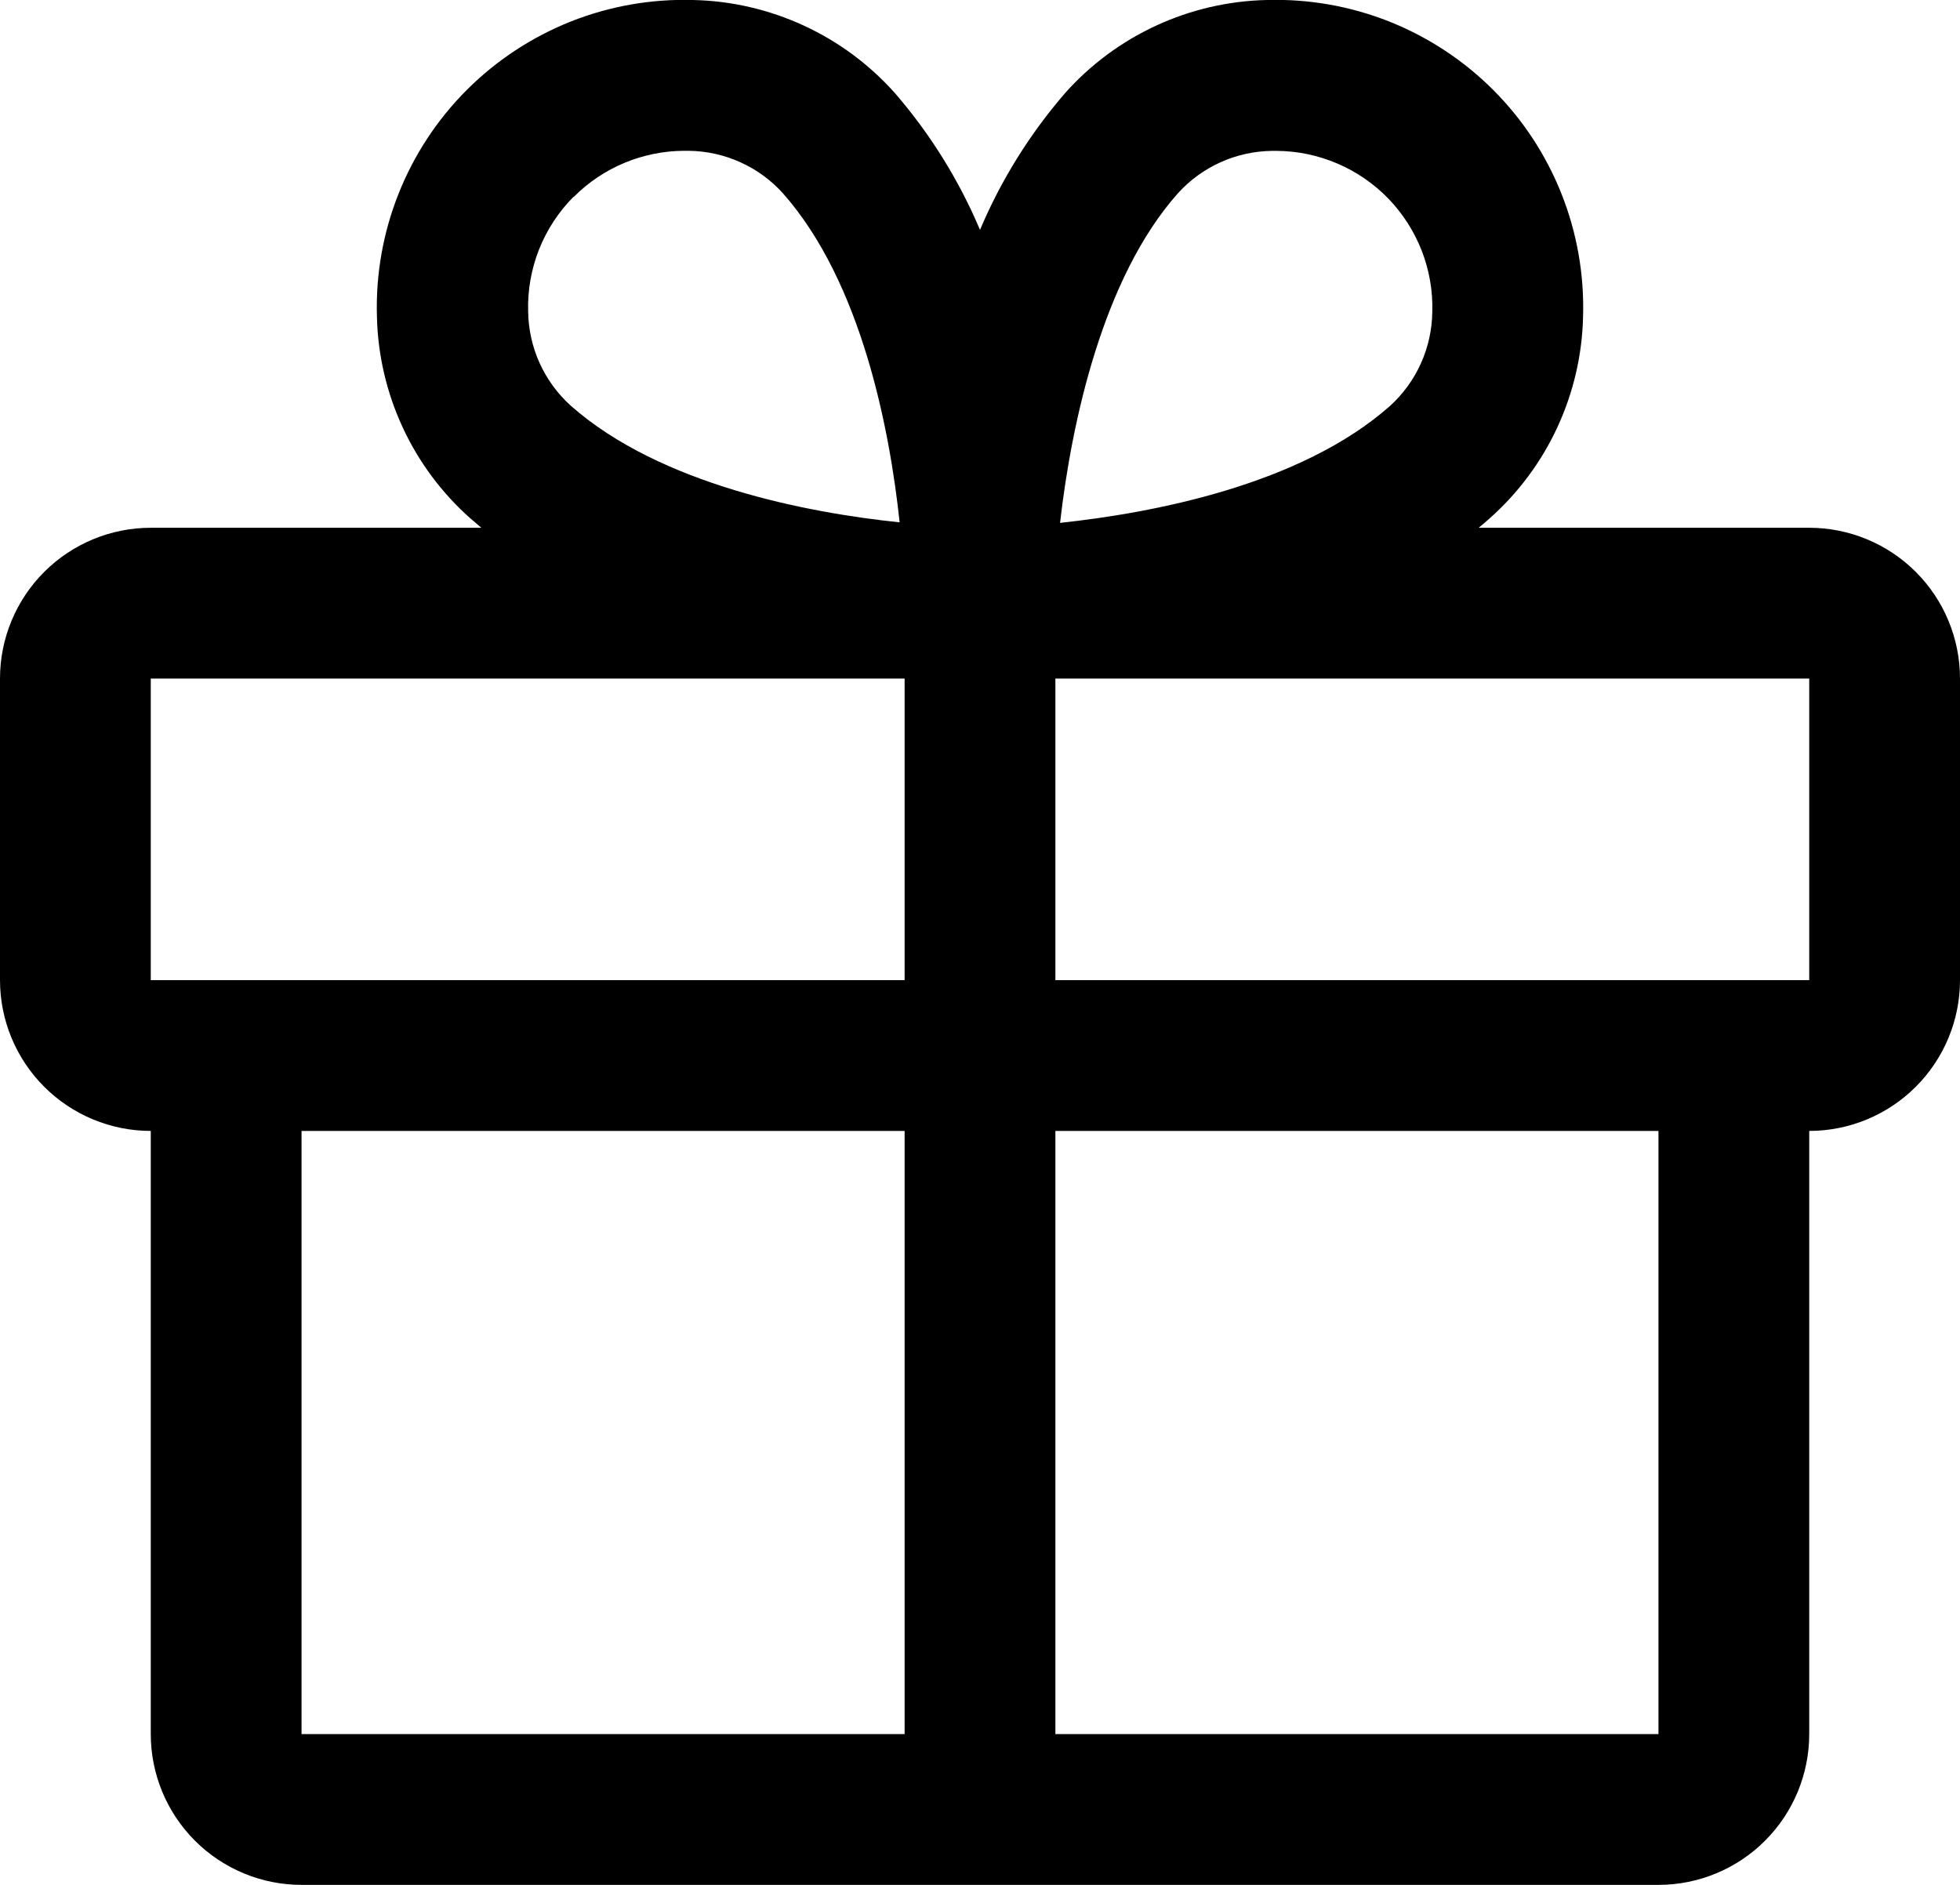
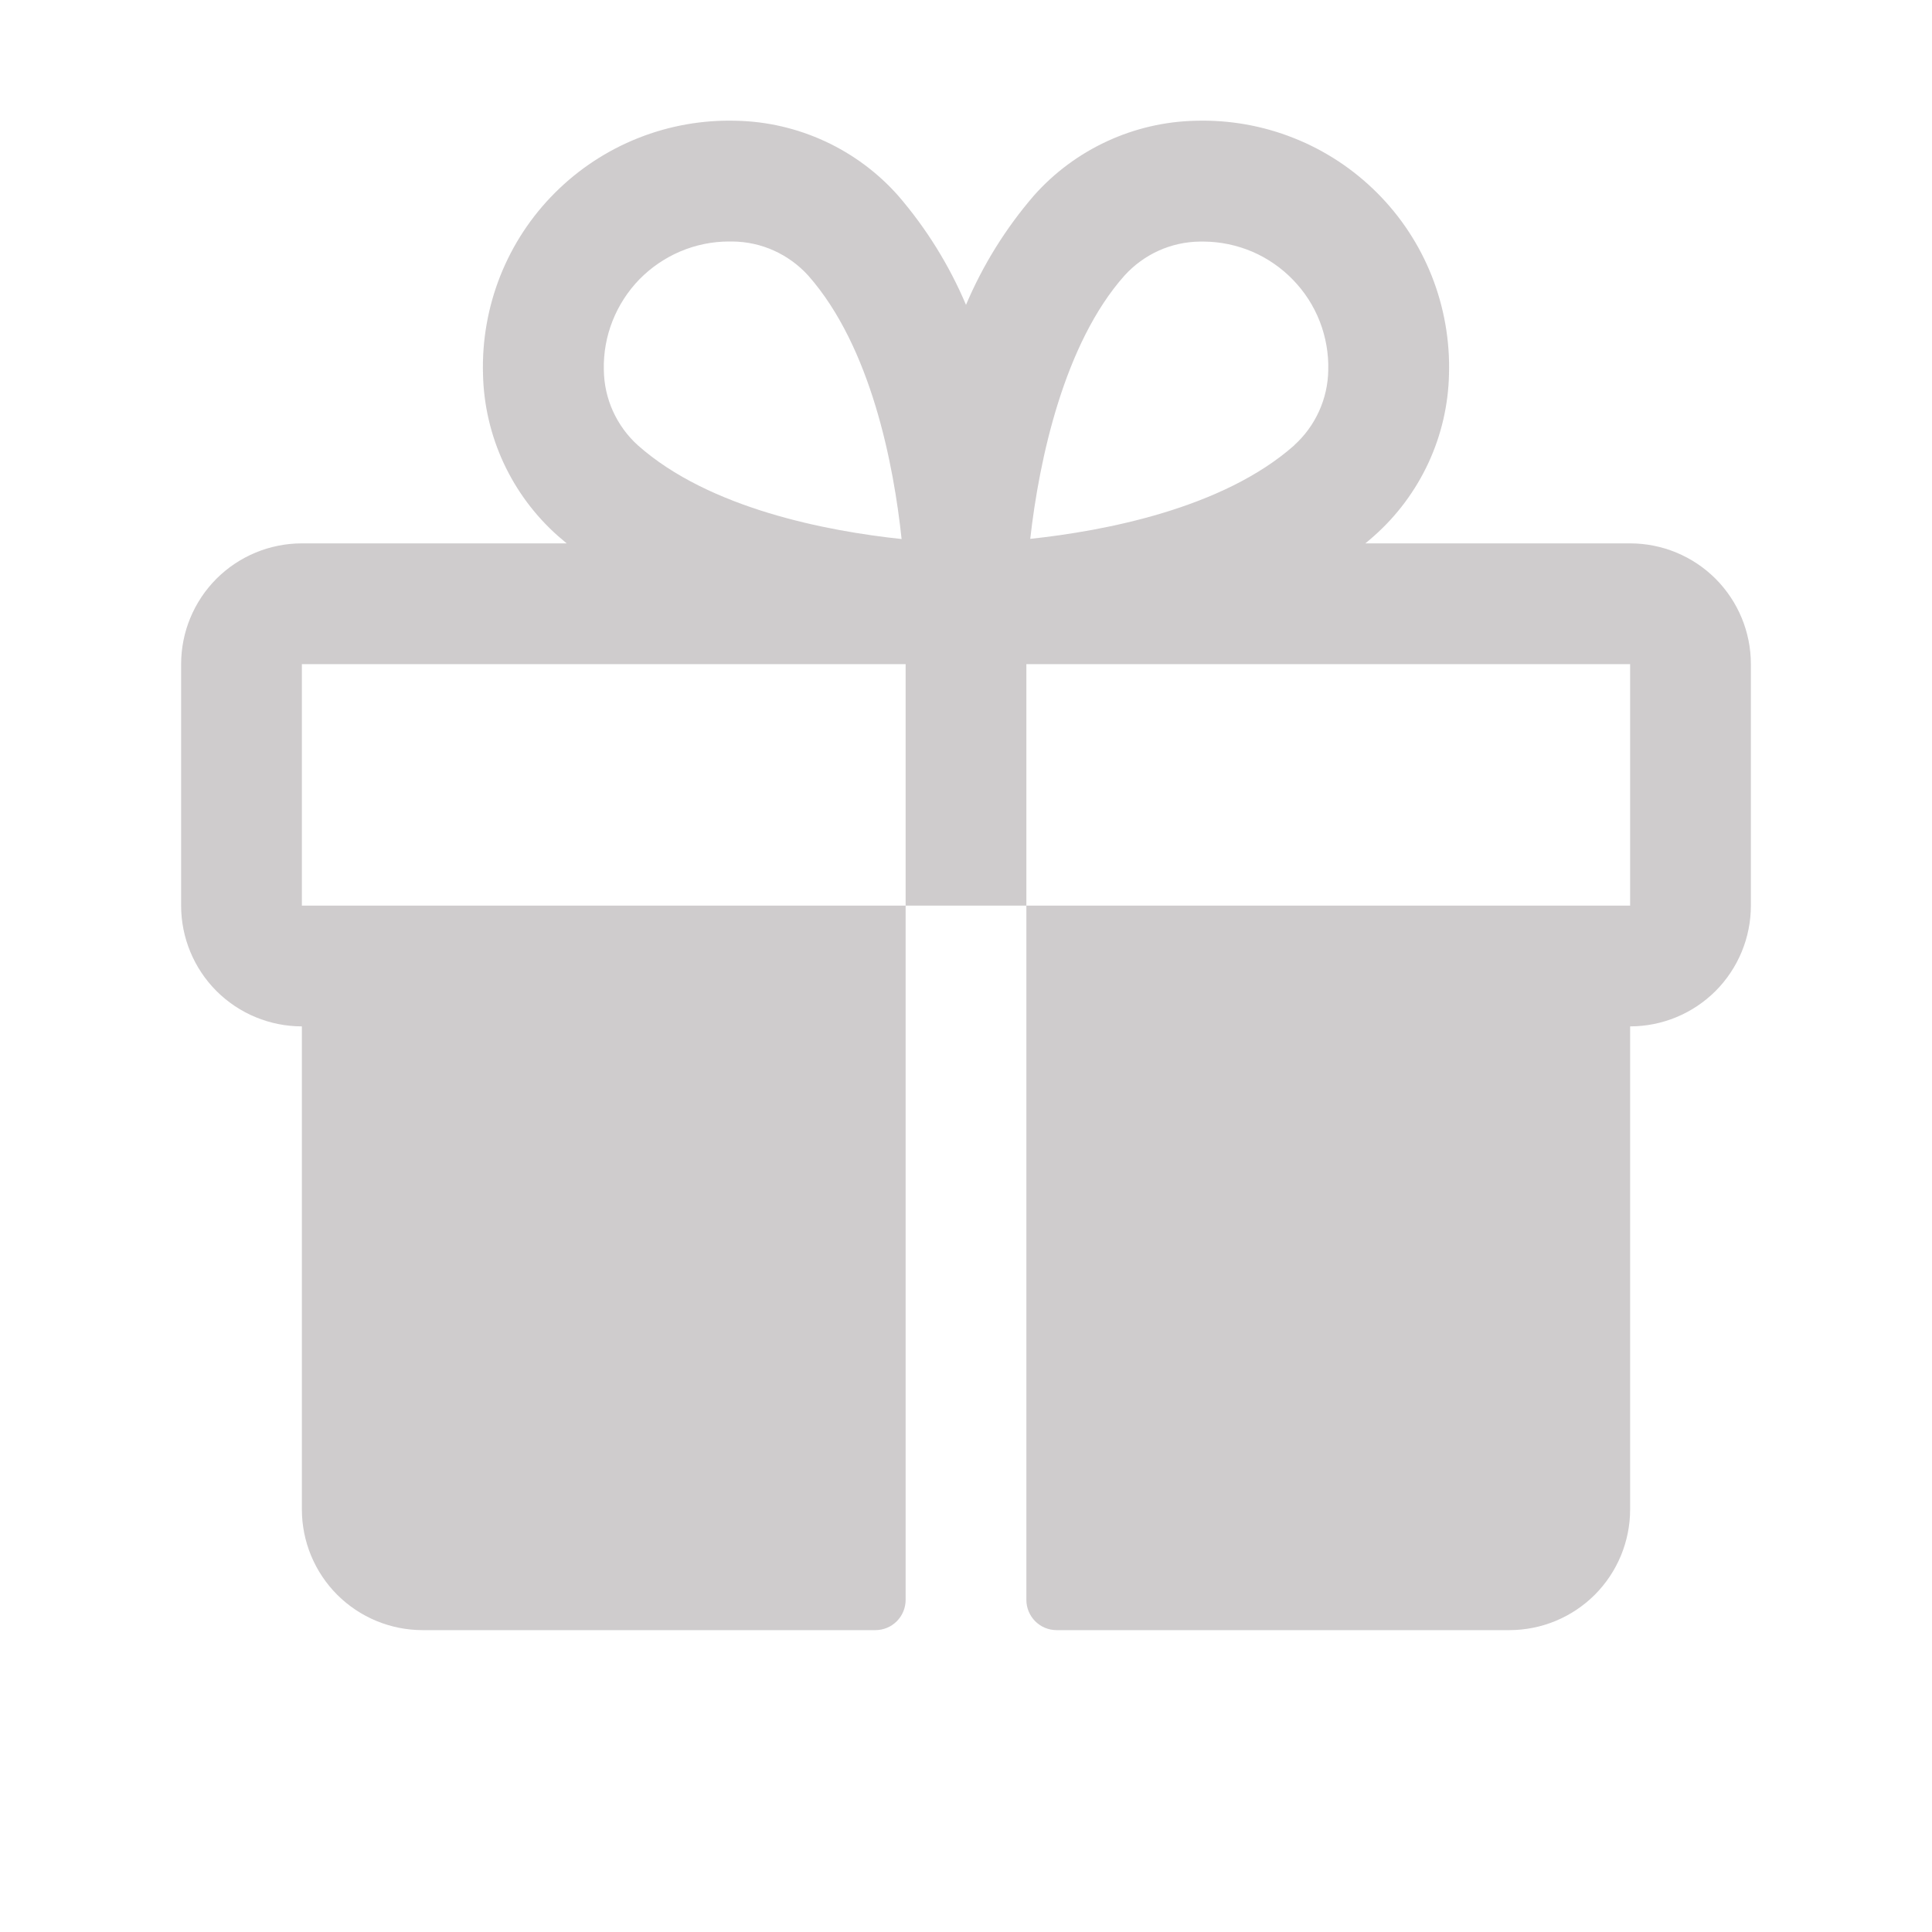
- <svg xmlns="http://www.w3.org/2000/svg" width="26" height="25" viewBox="0 0 26 25" fill="none">
-   <path d="M24 7H19.615C19.664 6.959 19.714 6.919 19.761 6.875C20.141 6.538 20.447 6.126 20.66 5.665C20.873 5.204 20.989 4.704 21 4.196C21.016 3.641 20.919 3.088 20.714 2.572C20.509 2.055 20.201 1.586 19.808 1.193C19.415 0.8 18.946 0.492 18.43 0.286C17.913 0.081 17.36 -0.016 16.805 3.61928e-05C16.297 0.011 15.797 0.127 15.336 0.34C14.875 0.553 14.462 0.859 14.125 1.239C13.658 1.78 13.278 2.391 13 3.049C12.722 2.391 12.342 1.78 11.875 1.239C11.538 0.859 11.125 0.553 10.664 0.34C10.203 0.127 9.703 0.011 9.195 3.61928e-05C8.64 -0.016 8.087 0.081 7.57 0.286C7.054 0.492 6.585 0.8 6.192 1.193C5.799 1.586 5.491 2.055 5.286 2.572C5.081 3.088 4.984 3.641 5 4.196C5.011 4.704 5.127 5.204 5.34 5.665C5.553 6.126 5.859 6.538 6.239 6.875C6.286 6.916 6.336 6.956 6.385 7H2C1.47 7 0.961 7.211 0.586 7.586C0.211 7.961 0 8.47 0 9V13C0 13.53 0.211 14.039 0.586 14.414C0.961 14.789 1.47 15 2 15V23C2 23.53 2.211 24.039 2.586 24.414C2.961 24.789 3.47 25 4 25H22C22.53 25 23.039 24.789 23.414 24.414C23.789 24.039 24 23.53 24 23V15C24.53 15 25.039 14.789 25.414 14.414C25.789 14.039 26 13.53 26 13V9C26 8.47 25.789 7.961 25.414 7.586C25.039 7.211 24.53 7 24 7ZM15.625 2.564C15.783 2.389 15.976 2.249 16.191 2.152C16.406 2.055 16.639 2.004 16.875 2.001H16.936C17.213 2.003 17.486 2.06 17.74 2.169C17.994 2.277 18.224 2.436 18.417 2.634C18.609 2.833 18.759 3.068 18.86 3.326C18.96 3.584 19.008 3.859 19 4.135C18.997 4.371 18.946 4.604 18.849 4.819C18.753 5.034 18.612 5.227 18.438 5.385C17.251 6.435 15.283 6.805 14.062 6.935C14.213 5.611 14.625 3.688 15.625 2.564ZM7.614 2.609C8.001 2.221 8.526 2.003 9.074 2H9.135C9.371 2.003 9.604 2.054 9.819 2.151C10.034 2.247 10.227 2.388 10.385 2.563C11.434 3.748 11.804 5.713 11.934 6.928C10.719 6.803 8.754 6.428 7.569 5.379C7.394 5.22 7.254 5.028 7.157 4.813C7.06 4.597 7.009 4.365 7.006 4.129C6.998 3.848 7.048 3.568 7.151 3.307C7.255 3.046 7.411 2.808 7.609 2.609H7.614ZM2 9H12V13H2V9ZM4 15H12V23H4V15ZM22 23H14V15H22V23ZM24 13H14V9H24V13Z" fill="black" />
+ <svg xmlns="http://www.w3.org/2000/svg" width="24" height="24" viewBox="0 0 24 24" fill="none">
+   <g opacity="0.35">
+     <path d="M20.25 6.75H16.961C16.998 6.719 17.035 6.689 17.071 6.656C17.356 6.403 17.585 6.094 17.745 5.749C17.905 5.403 17.992 5.028 18 4.647C18.012 4.231 17.939 3.816 17.786 3.429C17.632 3.041 17.401 2.689 17.106 2.395C16.811 2.1 16.46 1.869 16.072 1.715C15.685 1.561 15.27 1.488 14.854 1.5C14.473 1.508 14.098 1.595 13.752 1.755C13.406 1.915 13.097 2.144 12.844 2.429C12.494 2.835 12.209 3.293 12 3.787C11.791 3.293 11.506 2.835 11.156 2.429C10.903 2.144 10.594 1.915 10.248 1.755C9.902 1.595 9.527 1.508 9.146 1.5C8.73 1.488 8.315 1.561 7.928 1.715C7.54 1.869 7.189 2.1 6.894 2.395C6.599 2.689 6.368 3.041 6.214 3.429C6.061 3.816 5.988 4.231 6 4.647C6.008 5.028 6.095 5.403 6.255 5.749C6.415 6.094 6.644 6.403 6.929 6.656C6.965 6.687 7.002 6.717 7.039 6.75H3.75C3.352 6.75 2.971 6.908 2.689 7.189C2.408 7.471 2.25 7.852 2.25 8.25V11.25C2.25 11.648 2.408 12.029 2.689 12.311C2.971 12.592 3.352 12.75 3.75 12.75V18.75C3.75 19.148 3.908 19.529 4.189 19.811C4.471 20.092 4.852 20.25 5.25 20.25H10.875C10.975 20.25 11.07 20.21 11.14 20.14C11.21 20.07 11.25 19.974 11.25 19.875V11.25H3.75V8.25H11.25V11.25H12.75V8.25H20.25V11.25H12.75V19.875C12.75 19.974 12.79 20.07 12.86 20.14C12.93 20.21 13.025 20.25 13.125 20.25H18.75C19.148 20.25 19.529 20.092 19.811 19.811C20.092 19.529 20.25 19.148 20.25 18.75V12.75C20.648 12.75 21.029 12.592 21.311 12.311C21.592 12.029 21.75 11.648 21.75 11.25V8.25C21.75 7.852 21.592 7.471 21.311 7.189C21.029 6.908 20.648 6.75 20.25 6.75ZM7.923 5.531C7.792 5.413 7.687 5.268 7.614 5.107C7.541 4.945 7.503 4.771 7.501 4.594C7.496 4.386 7.533 4.18 7.609 3.987C7.685 3.795 7.798 3.619 7.943 3.47C8.088 3.322 8.261 3.204 8.452 3.123C8.643 3.042 8.848 3 9.055 3H9.101C9.278 3.002 9.453 3.04 9.614 3.113C9.775 3.186 9.92 3.291 10.039 3.422C10.825 4.311 11.103 5.784 11.2 6.696C10.285 6.599 8.812 6.322 7.923 5.531ZM16.079 5.531C15.189 6.319 13.713 6.596 12.798 6.694C12.909 5.708 13.219 4.266 13.969 3.423C14.088 3.292 14.232 3.187 14.393 3.114C14.555 3.041 14.729 3.003 14.906 3.001H14.952C15.159 3.002 15.364 3.045 15.555 3.126C15.746 3.208 15.918 3.327 16.062 3.476C16.207 3.625 16.32 3.801 16.395 3.994C16.47 4.188 16.506 4.394 16.5 4.601C16.497 4.777 16.458 4.95 16.385 5.11C16.312 5.27 16.208 5.413 16.077 5.531H16.079Z" fill="#756C71" />
+   </g>
</svg>
